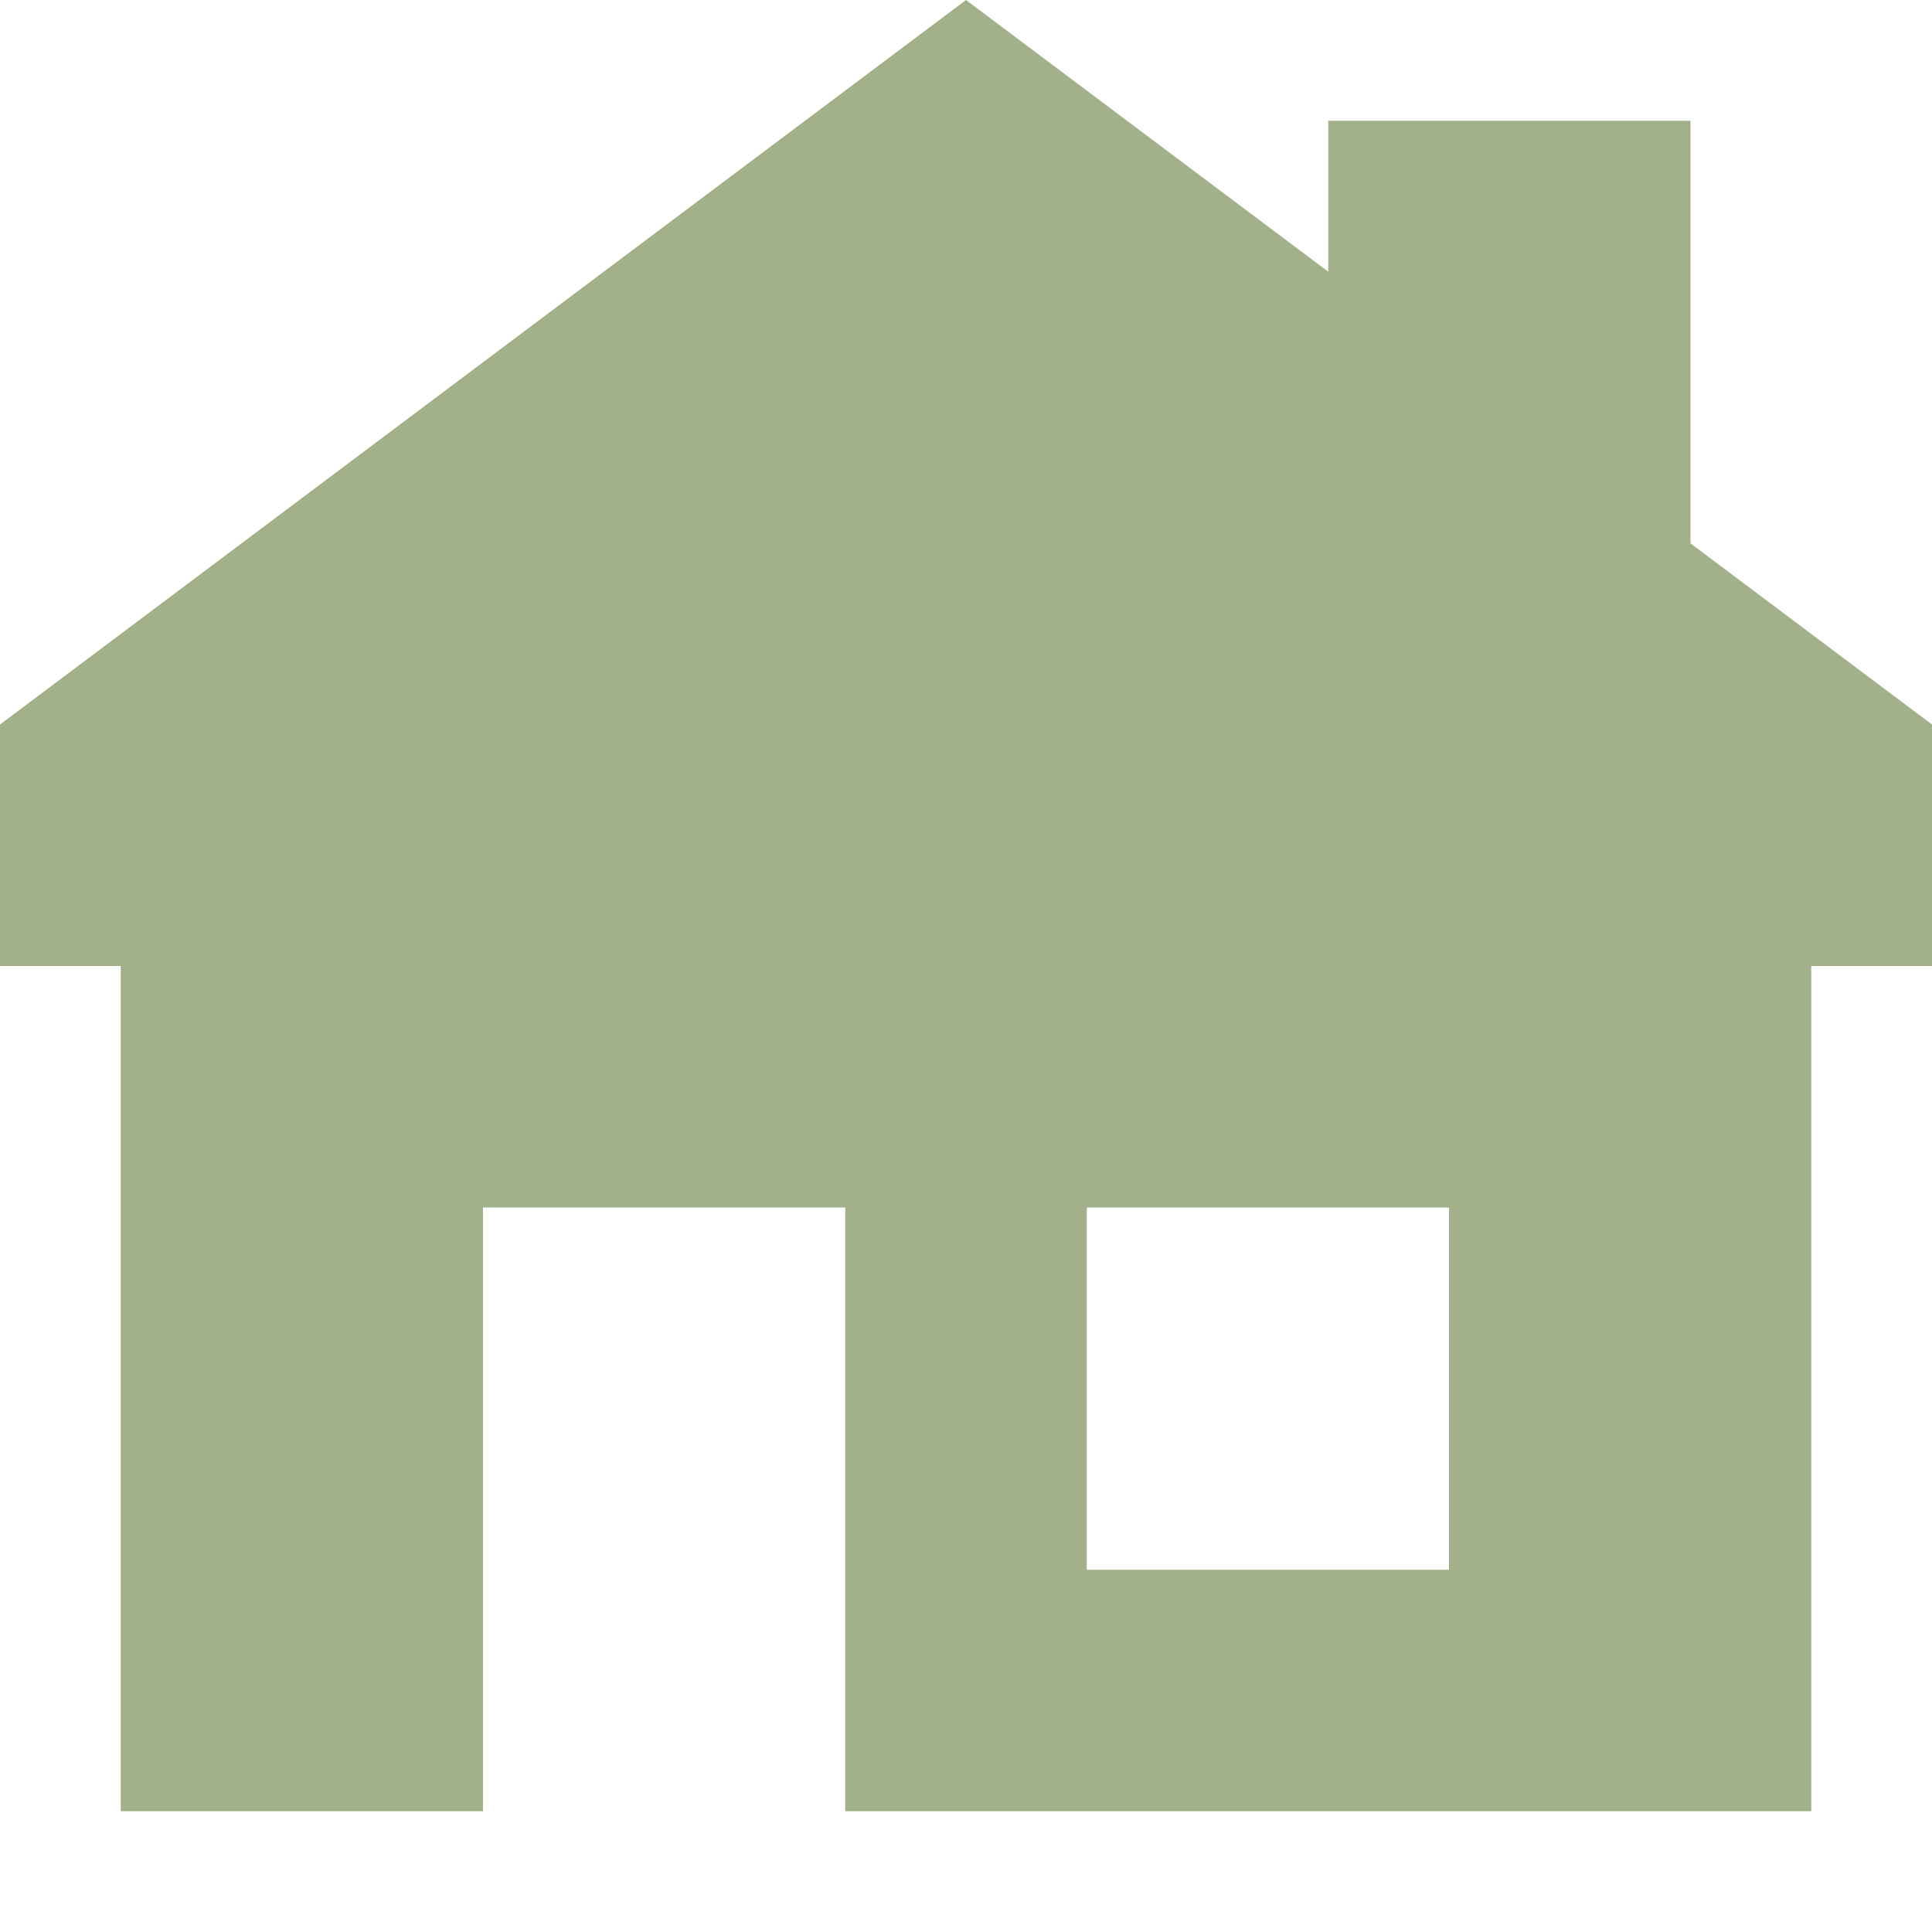
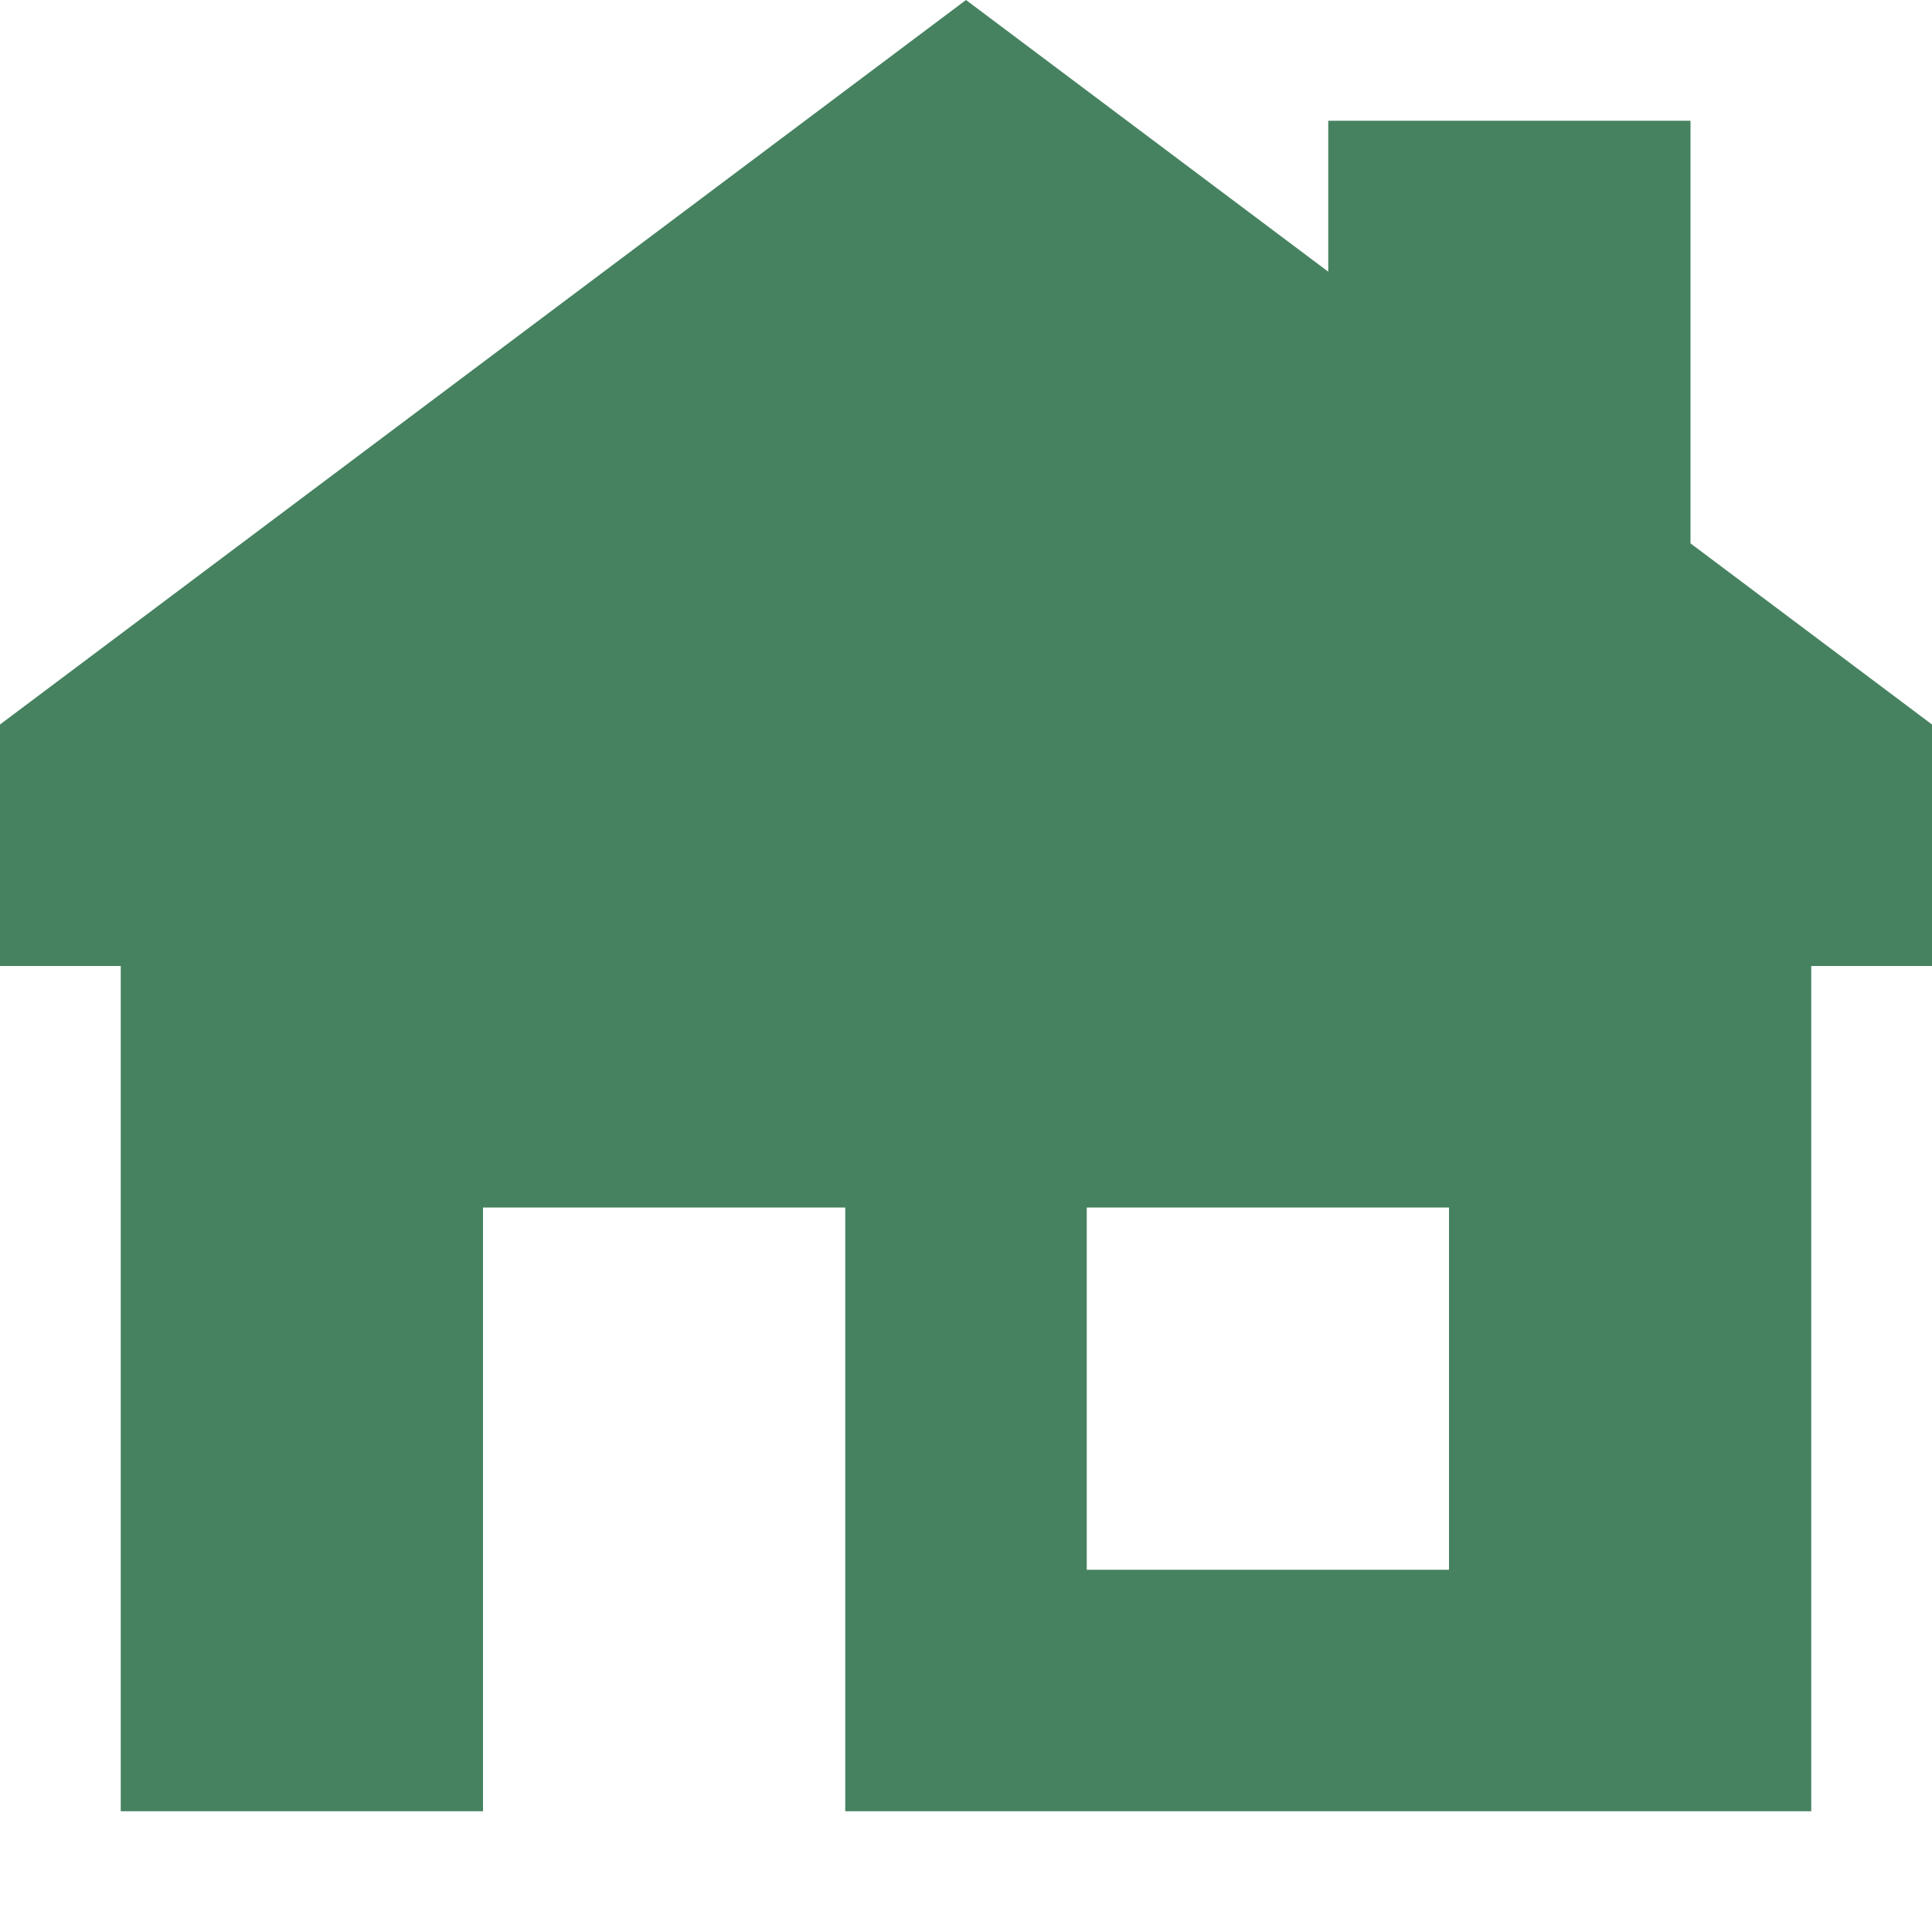
<svg xmlns="http://www.w3.org/2000/svg" width="800px" height="800px" viewBox="0 0 16 16" fill="none">
  <g id="SVGRepo_bgCarrier" stroke-width="0" />
  <g id="SVGRepo_tracerCarrier" stroke-linecap="round" stroke-linejoin="round" />
  <g id="SVGRepo_iconCarrier">
-     <path fill-rule="evenodd" clip-rule="evenodd" d="M8 0L0 6V8H1V15H4V10H7V15H15V8H16V6L14 4.5V1H11V2.25L8 0ZM9 10H12V13H9V10Z" fill="#A3B18A" />
+     <path fill-rule="evenodd" clip-rule="evenodd" d="M8 0L0 6V8H1V15H4V10H7V15H15V8H16V6L14 4.5V1H11V2.25L8 0ZM9 10H12V13H9V10Z" fill="#468260" />
  </g>
</svg>
